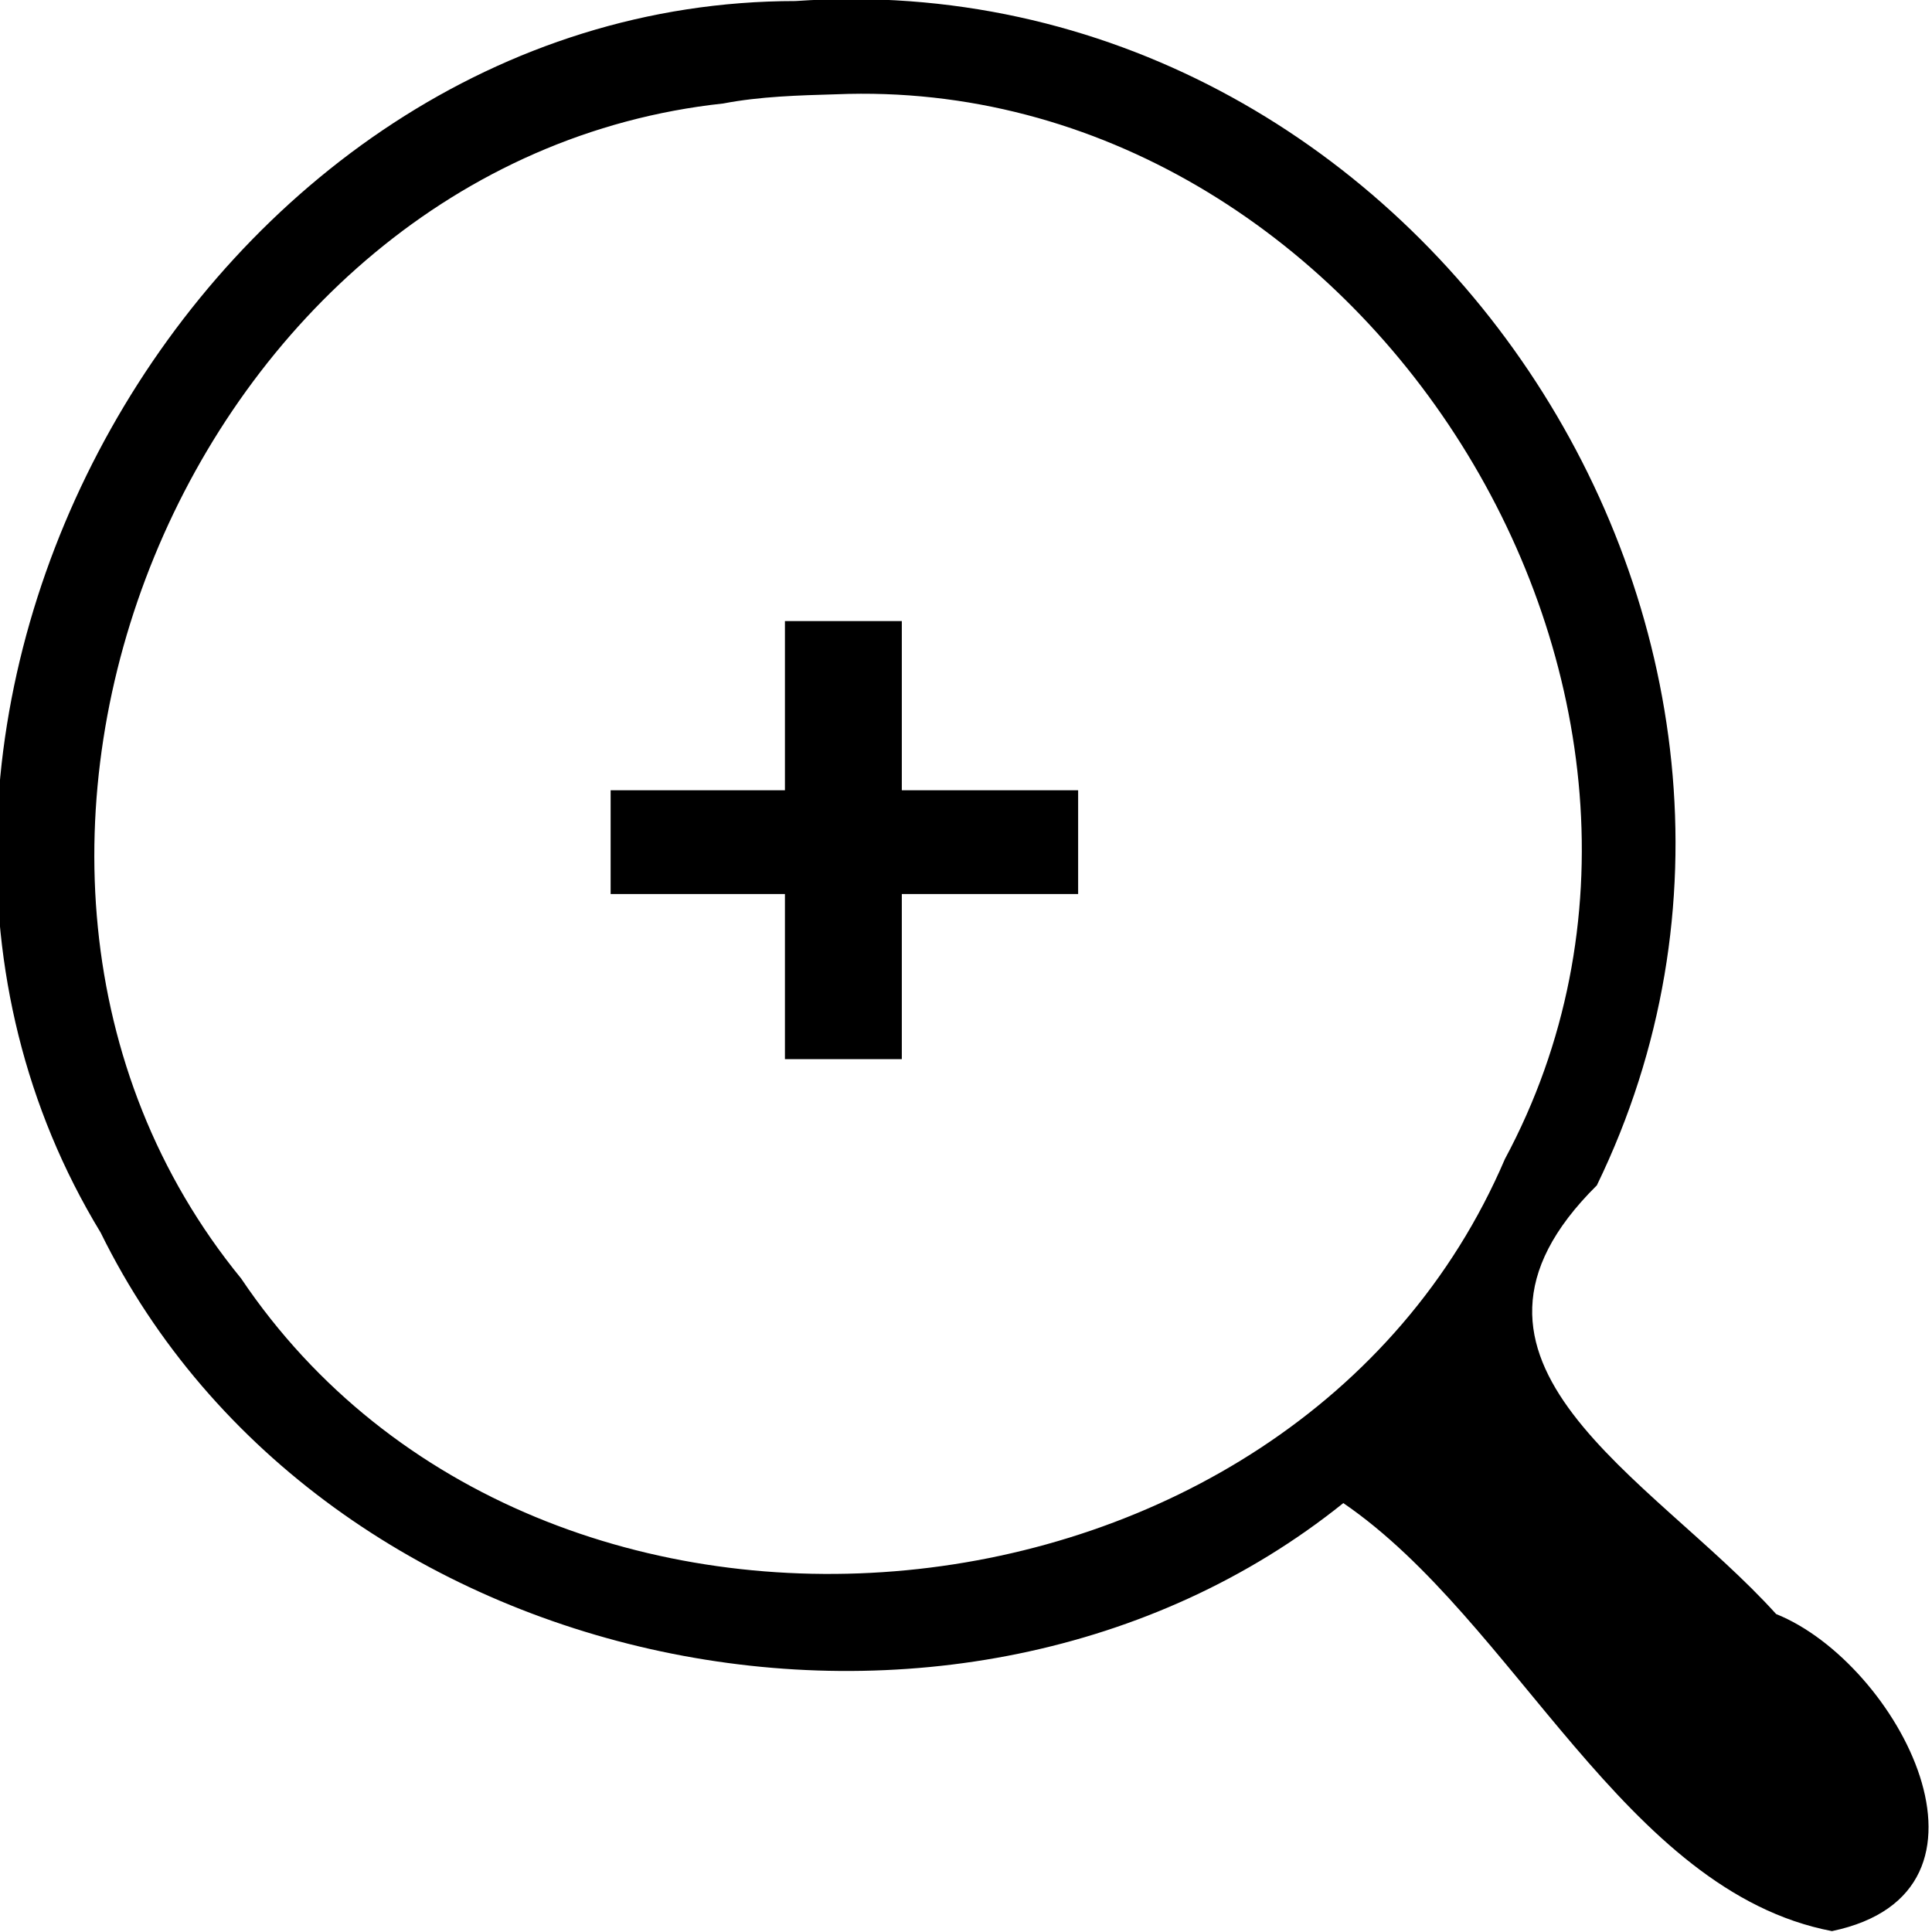
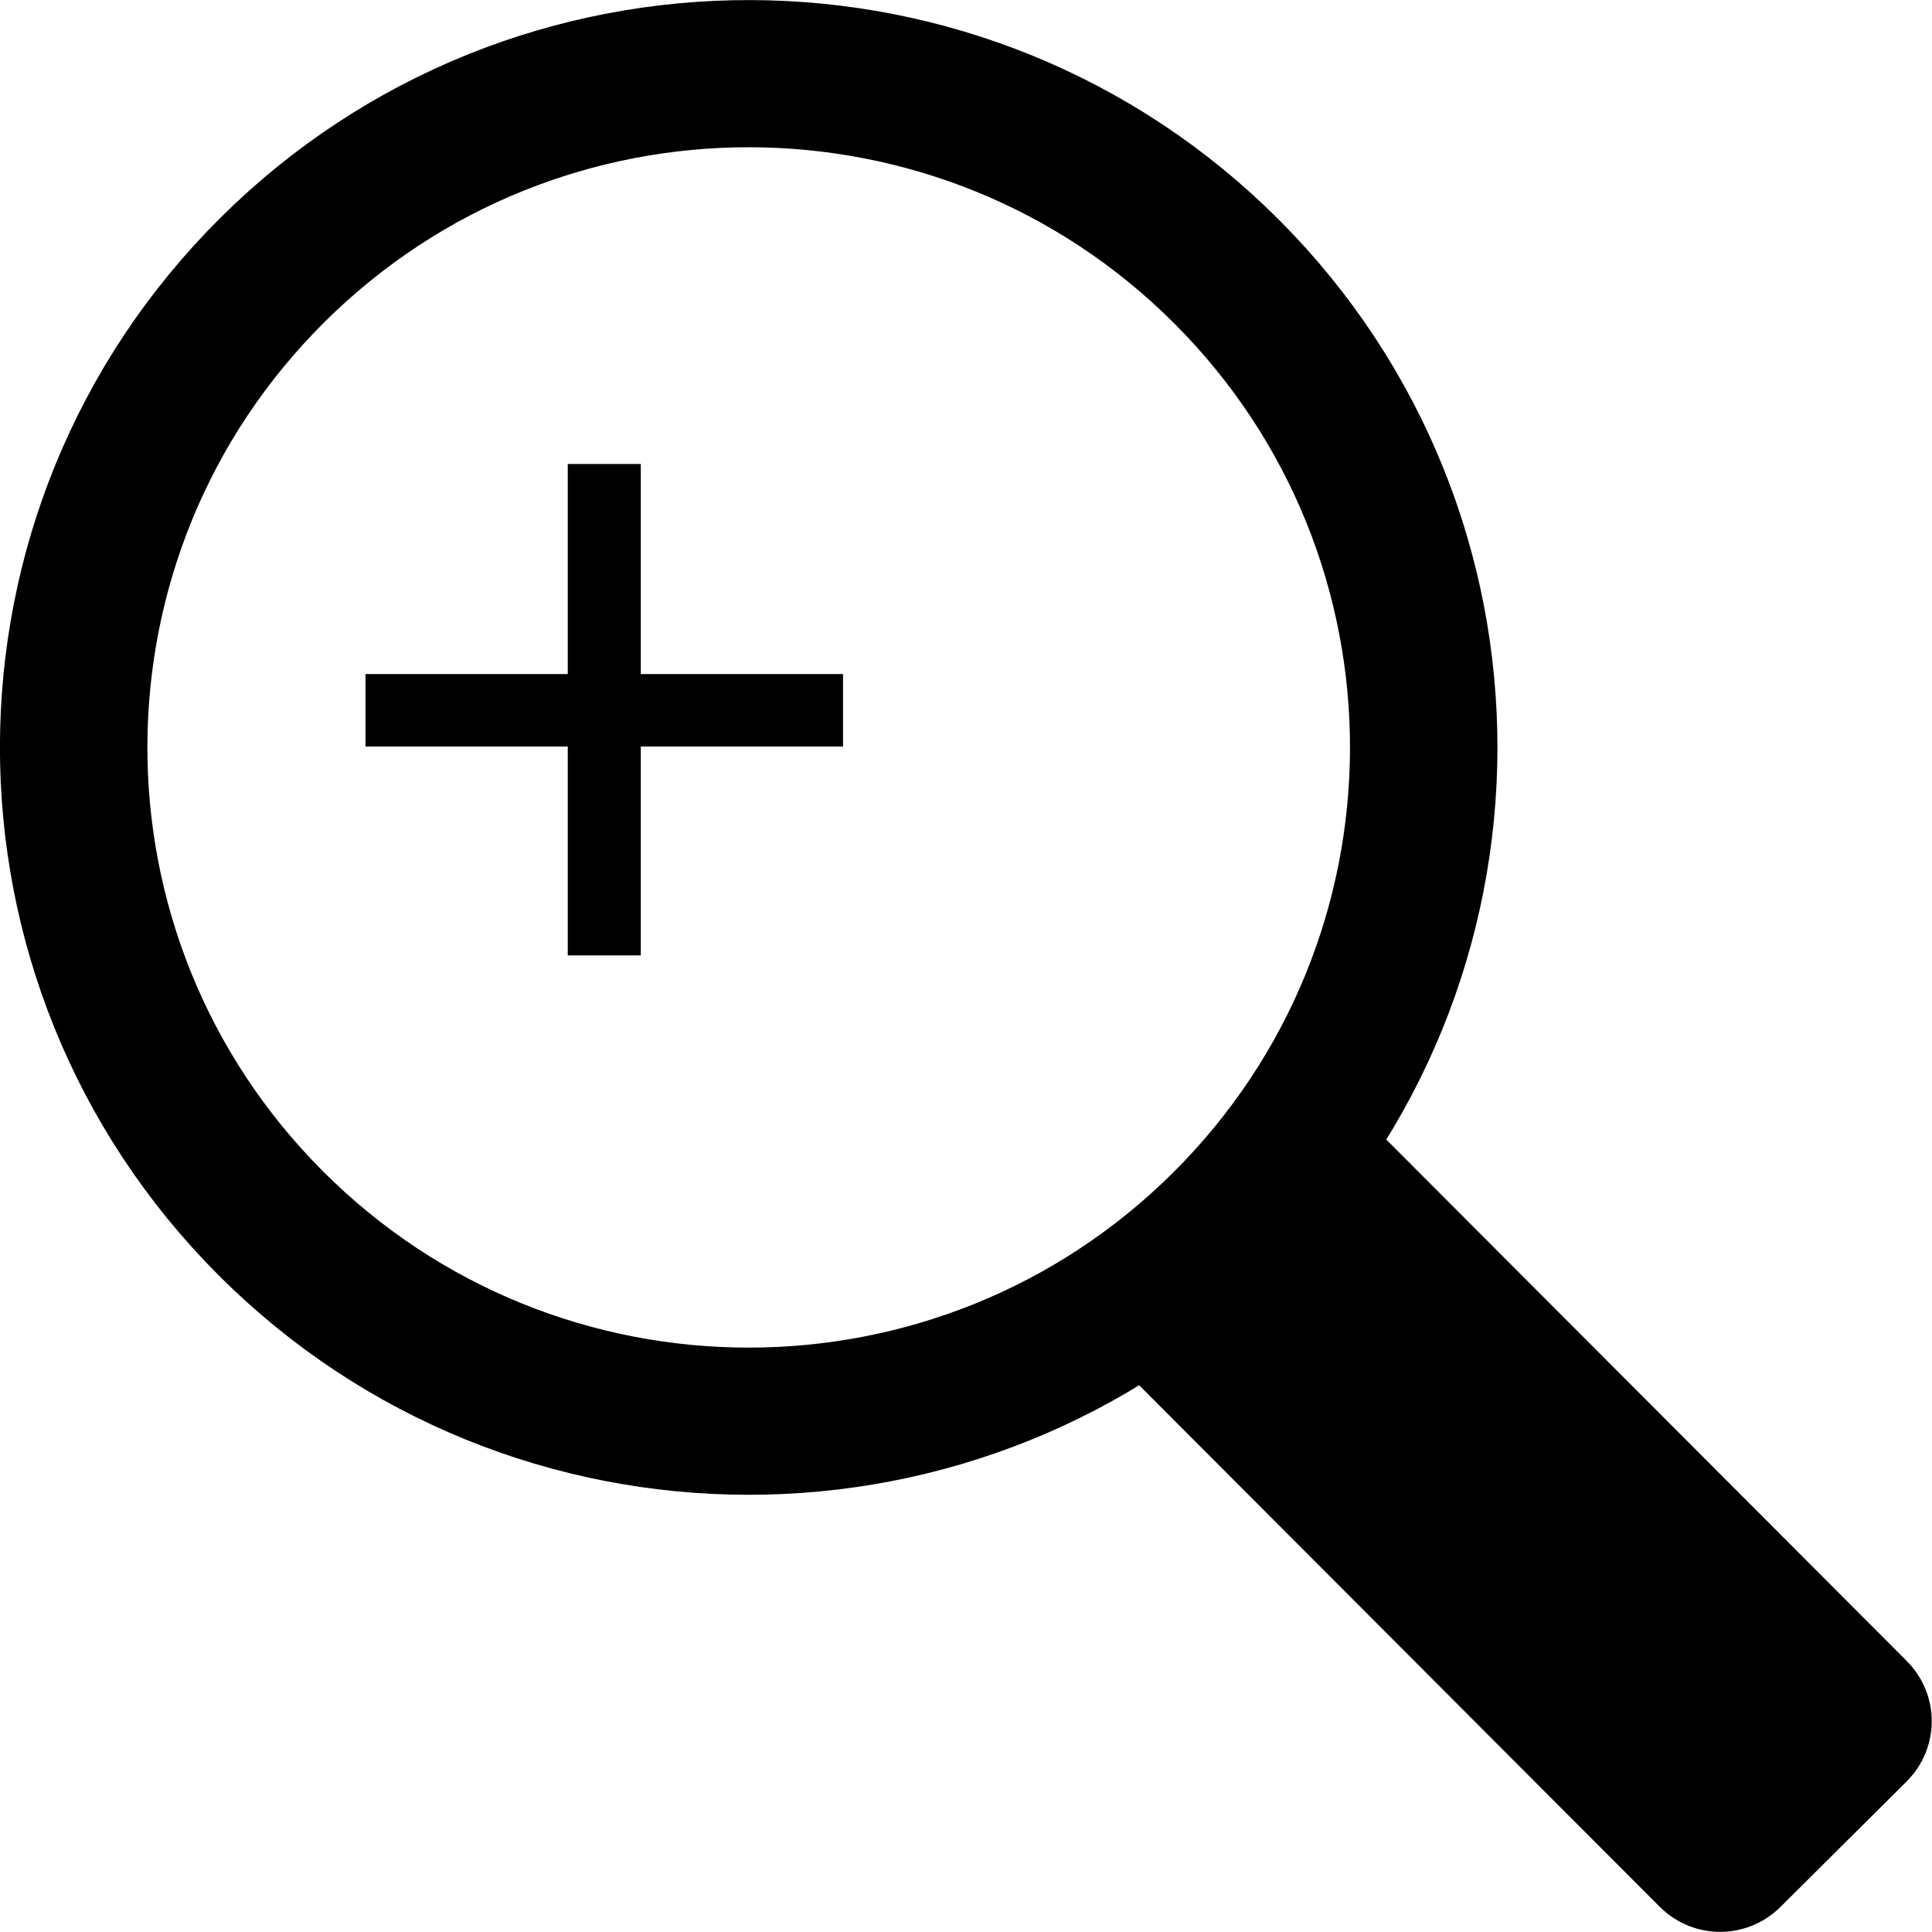
- <svg xmlns="http://www.w3.org/2000/svg" version="1.1" id="Layer_1" x="0px" y="0px" width="50" height="50" viewBox="0 0 50 50" enable-background="new 0 0 512 512" xml:space="preserve">
-   <defs id="defs137" />
-   <path style="fill:#000000;fill-opacity:1;fill-rule:evenodd" d="M 20.588,0.027 C 5.225,0.033 -5.295,18.903 2.605,31.9 8.312,43.514 24.861,46.857 34.765,38.9 c 4.465,3.054 7.272,10.048 12.646,11.077 4.834,-1.011 1.713,-6.936 -1.445,-8.206 C 42.743,38.203 36.719,35.239 41.326,30.677 48.235,16.454 36.632,-1.084 20.588,0.027 z M 21.642,2.44 C 35.271,1.883 45.395,17.985 38.946,29.997 33.498,42.718 13.998,44.62 6.242,33.089 -2.561,22.322 4.89,4.166 18.719,2.678 19.674,2.495 20.666,2.468 21.642,2.44 z m -1.328,18.012 -4.511,0 0,2.685 4.511,0 0,4.274 3.025,0 0,-4.274 4.563,0 0,-2.685 -4.563,0 0,-4.379 -3.025,0 z" id="path133" />
+ <svg xmlns="http://www.w3.org/2000/svg" width="49.996" height="50.004" id="svg2982" version="1.1">
+   <defs id="defs2984" />
+   <g id="layer1" transform="translate(-240.0243,-523.4678)">
+     <g id="g3768" transform="matrix(0.08931812,-0.08882131,0.08898737,0.08915145,191.8505,524.8073)">
+       <path d="m 417.143,479.505 c 0,76.531 -62.041,138.571 -138.571,138.571 -76.531,0 -138.571,-62.041 -138.571,-138.571 0,-76.531 62.041,-138.571 138.571,-138.571 76.531,0 138.571,62.041 138.571,138.571 z" id="path2990" style="fill:none;stroke:#000000;stroke-width:30.268;stroke-miterlimit:4;stroke-opacity:1;stroke-dasharray:none" />
+       <rect ry="1.283" y="624.038" x="258.967" height="157.693" width="39.209" id="rect3760" style="fill:#000000;stroke:#000000;stroke-width:32.394;stroke-miterlimit:4;stroke-opacity:1;stroke-dasharray:none" />
+     </g>
+     <text xml:space="preserve" style="font-size:26.283px;font-style:normal;font-weight:normal;line-height:125%;letter-spacing:0px;word-spacing:0px;fill:#000000;fill-opacity:1;stroke:none;font-family:Sans" x="248.17" y="551.115" id="text2985">
+       <tspan id="tspan2987" x="248.17" y="551.115">+</tspan>
+     </text>
+   </g>
</svg>
